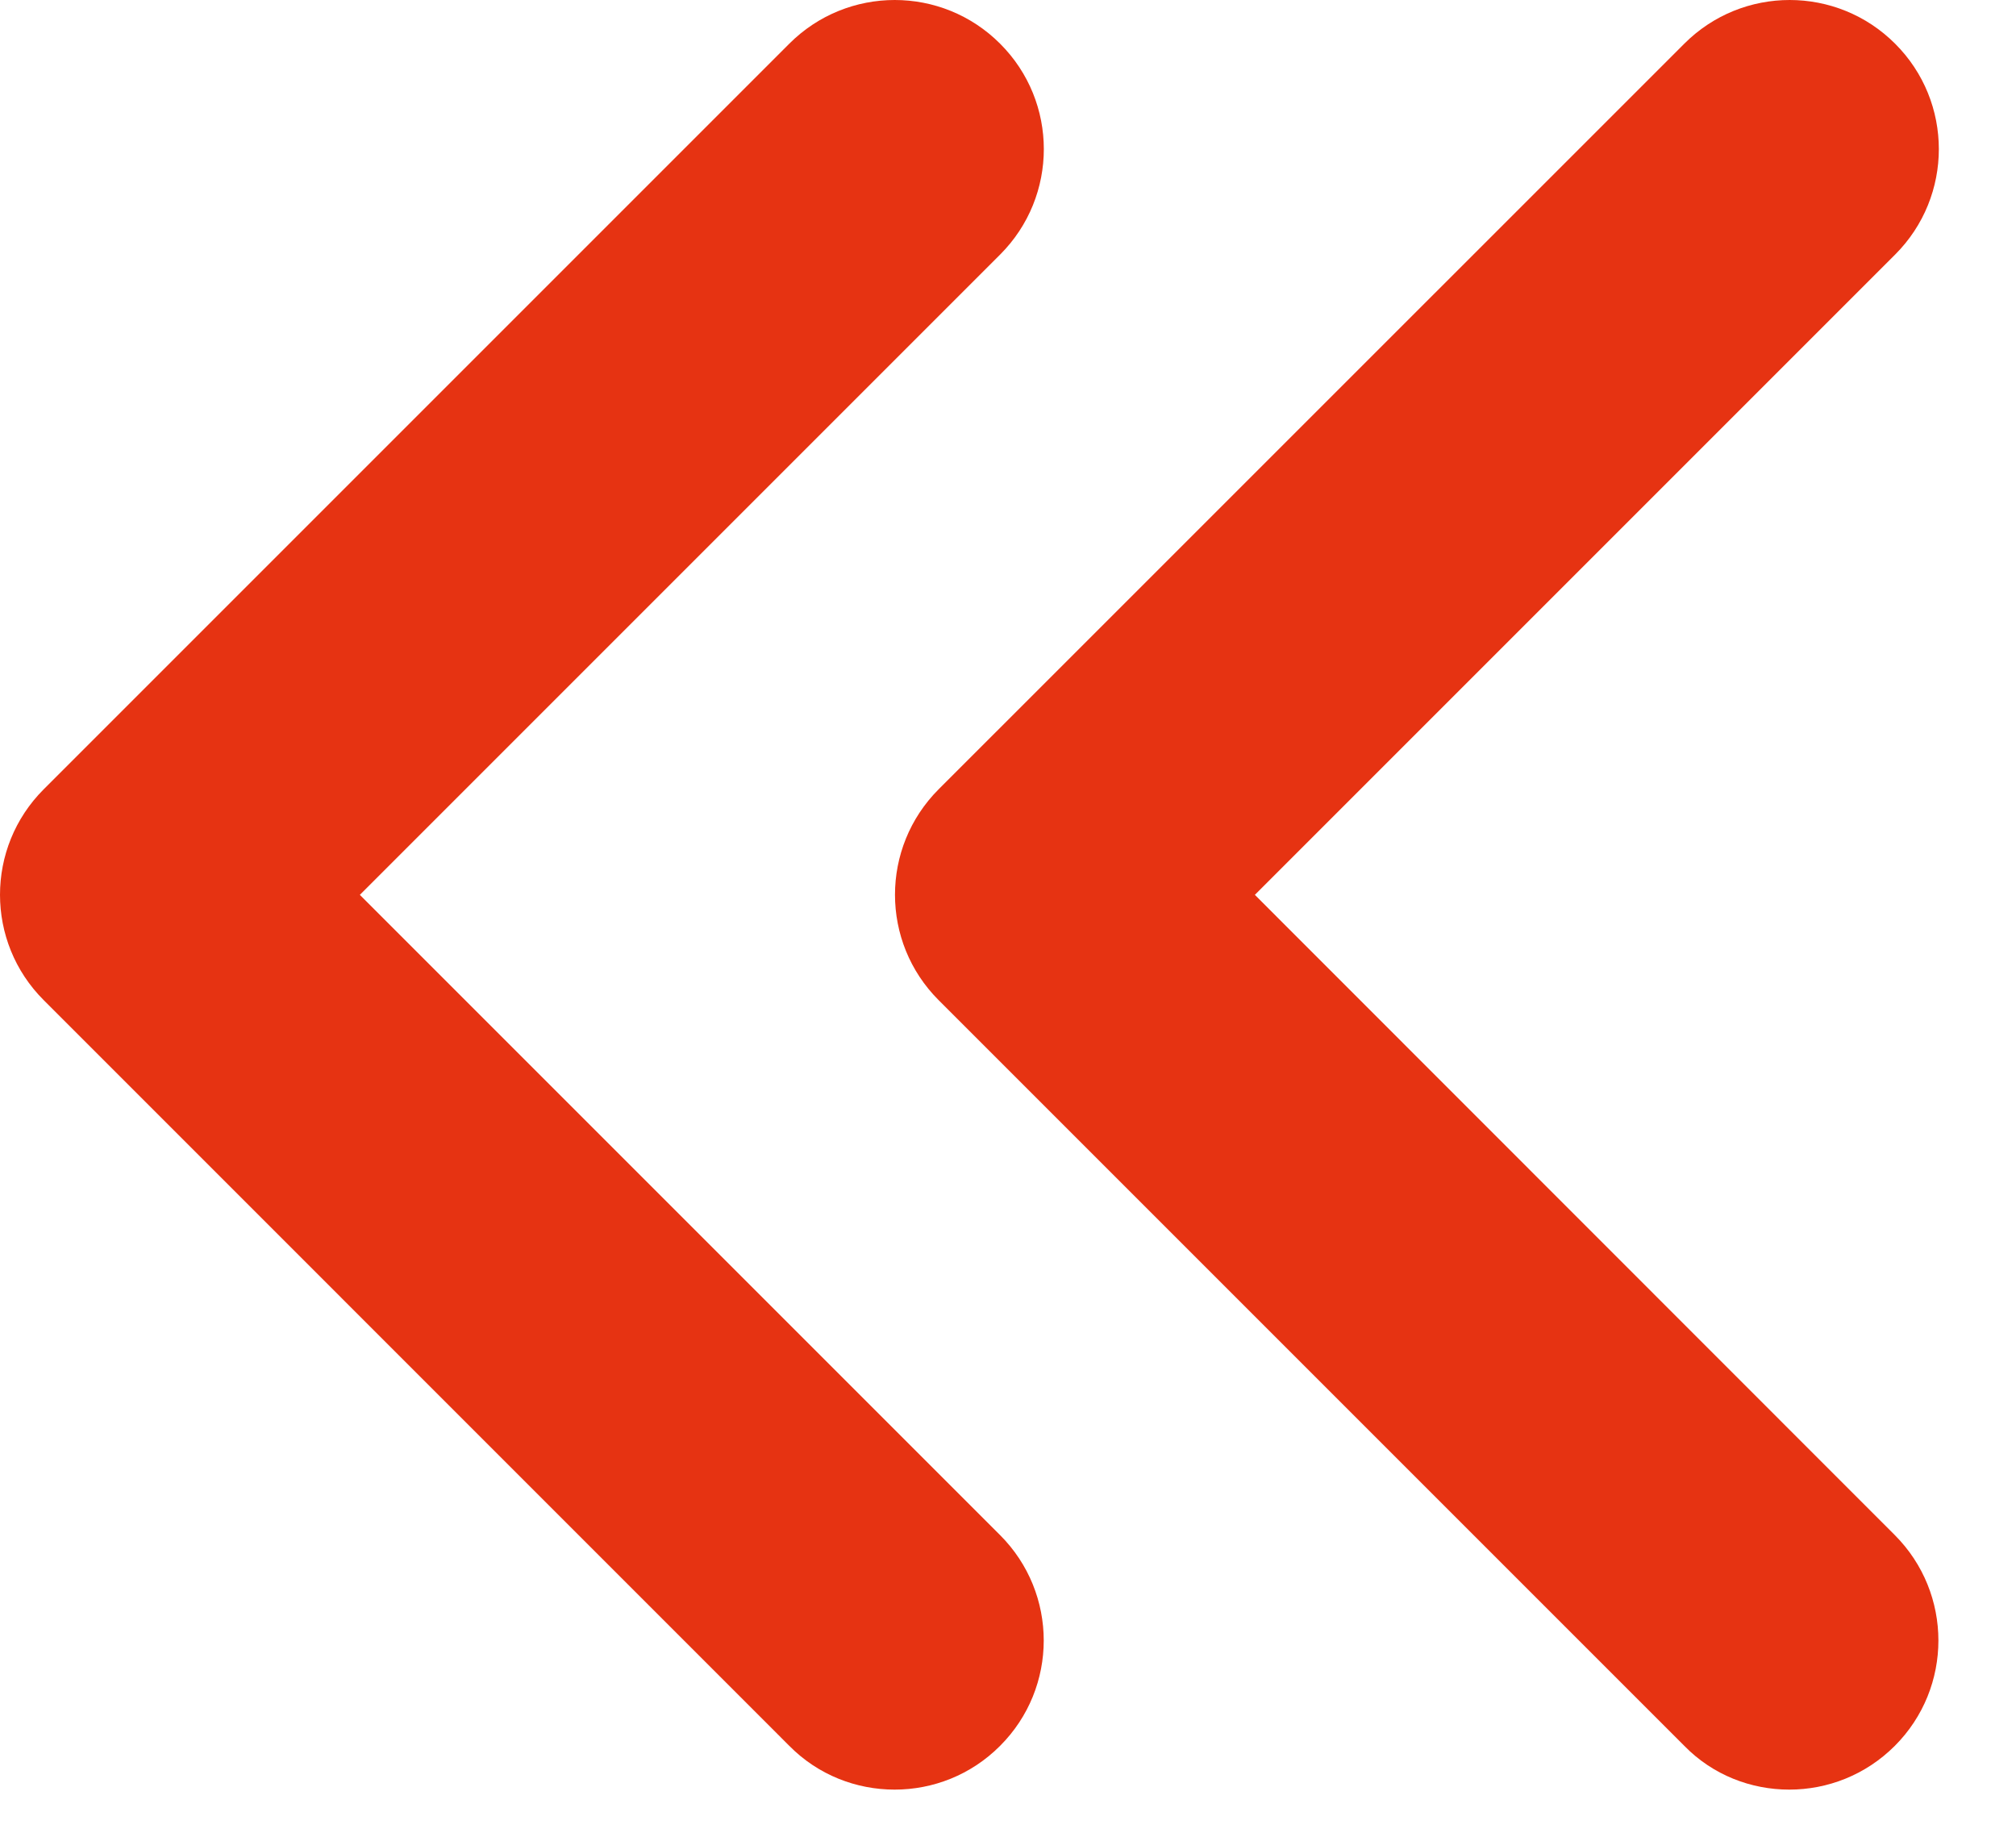
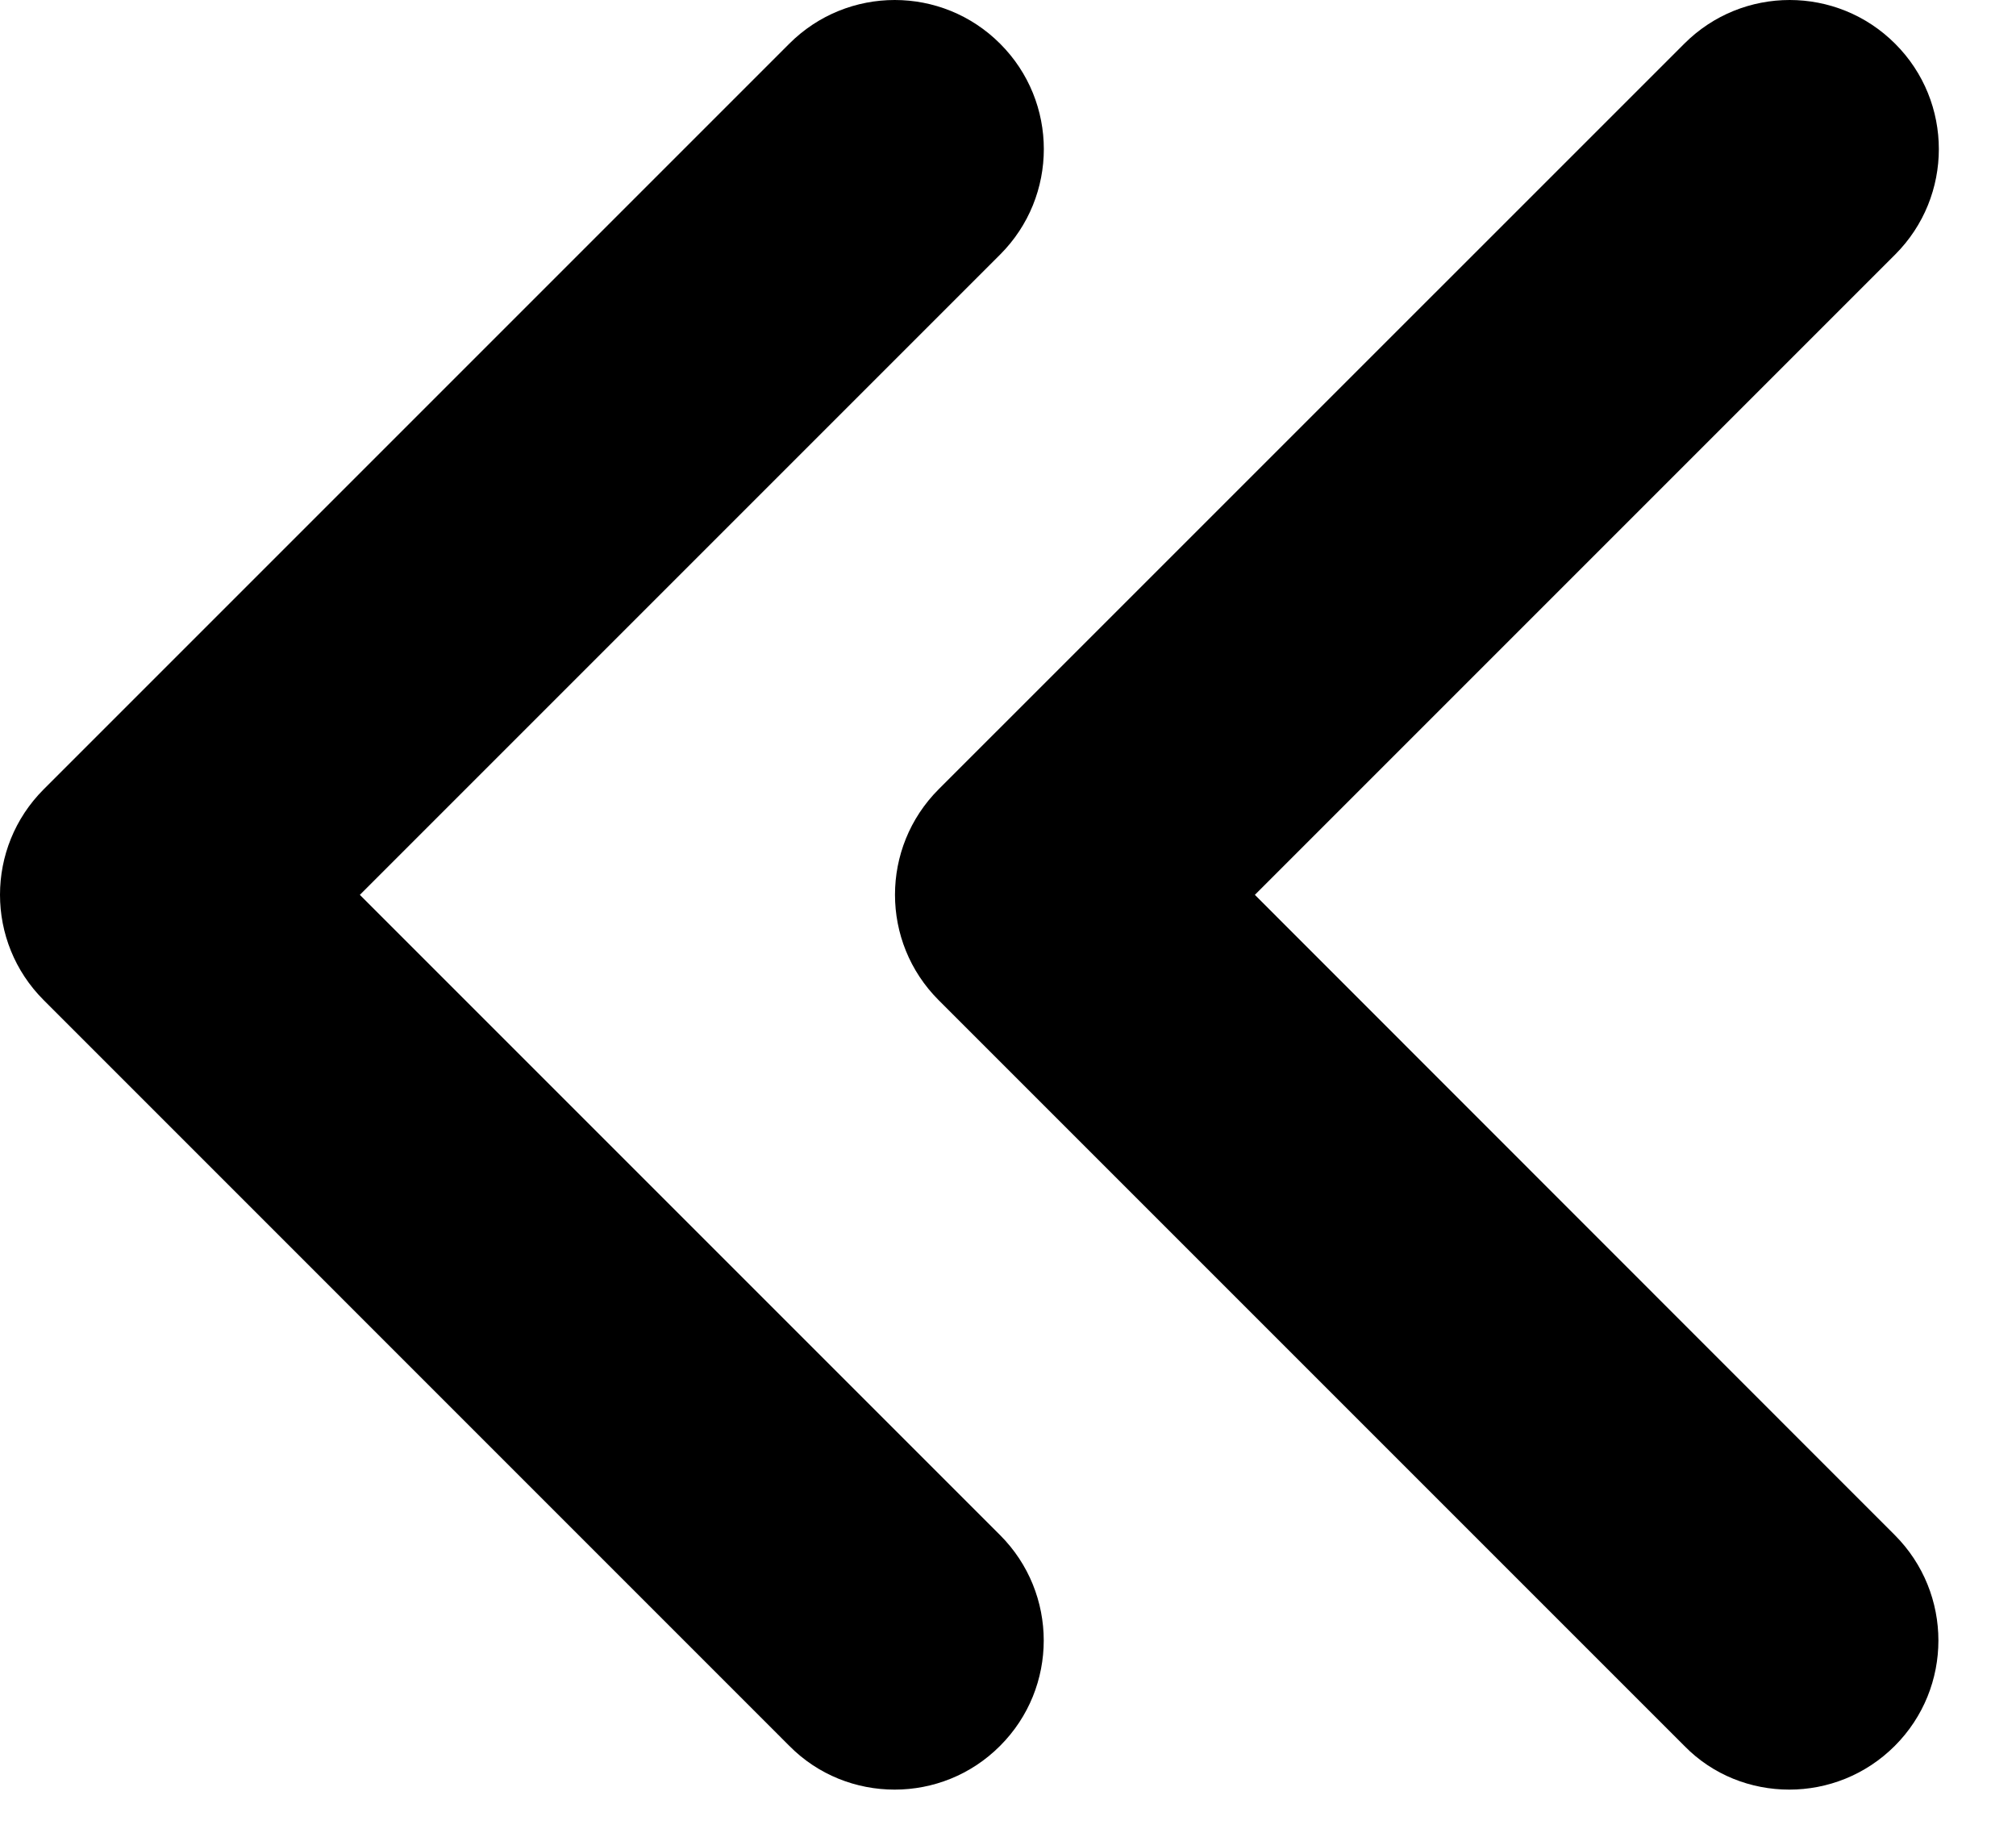
<svg xmlns="http://www.w3.org/2000/svg" width="22px" height="20px" viewBox="0 0 22 20" version="1.1">
  <g id="APP" stroke="none" stroke-width="1" fill="none" fill-rule="evenodd">
-     <g id="MODULE-2" transform="translate(-115, -733)" fill="#E63312" fill-rule="nonzero">
+     <g id="MODULE-2" transform="translate(-115, -733)" fill="currentcolor" fill-rule="nonzero">
      <g id="BOUTON1" transform="translate(96, 713)">
        <path d="M28.763,39.529 C29.18,39.529 29.596,39.37 29.913,39.052 C30.549,38.417 30.549,37.387 29.913,36.751 L22.927,29.765 L29.914,22.778 C30.55,22.142 30.55,21.112 29.914,20.477 C29.279,19.841 28.249,19.841 27.613,20.477 L19.477,28.613 C18.841,29.249 18.841,30.279 19.477,30.914 L27.613,39.051 C27.929,39.371 28.346,39.529 28.763,39.529 Z M38.526,39.529 C38.943,39.529 39.359,39.37 39.677,39.052 C40.312,38.417 40.312,37.387 39.677,36.751 L32.694,29.765 L39.681,22.778 C40.317,22.142 40.317,21.112 39.681,20.477 C39.045,19.841 38.015,19.841 37.38,20.477 L29.243,28.613 C28.608,29.249 28.608,30.279 29.243,30.914 L37.38,39.051 C37.692,39.371 38.109,39.529 38.526,39.529 Z" id="gauche" />
      </g>
    </g>
  </g>
</svg>
